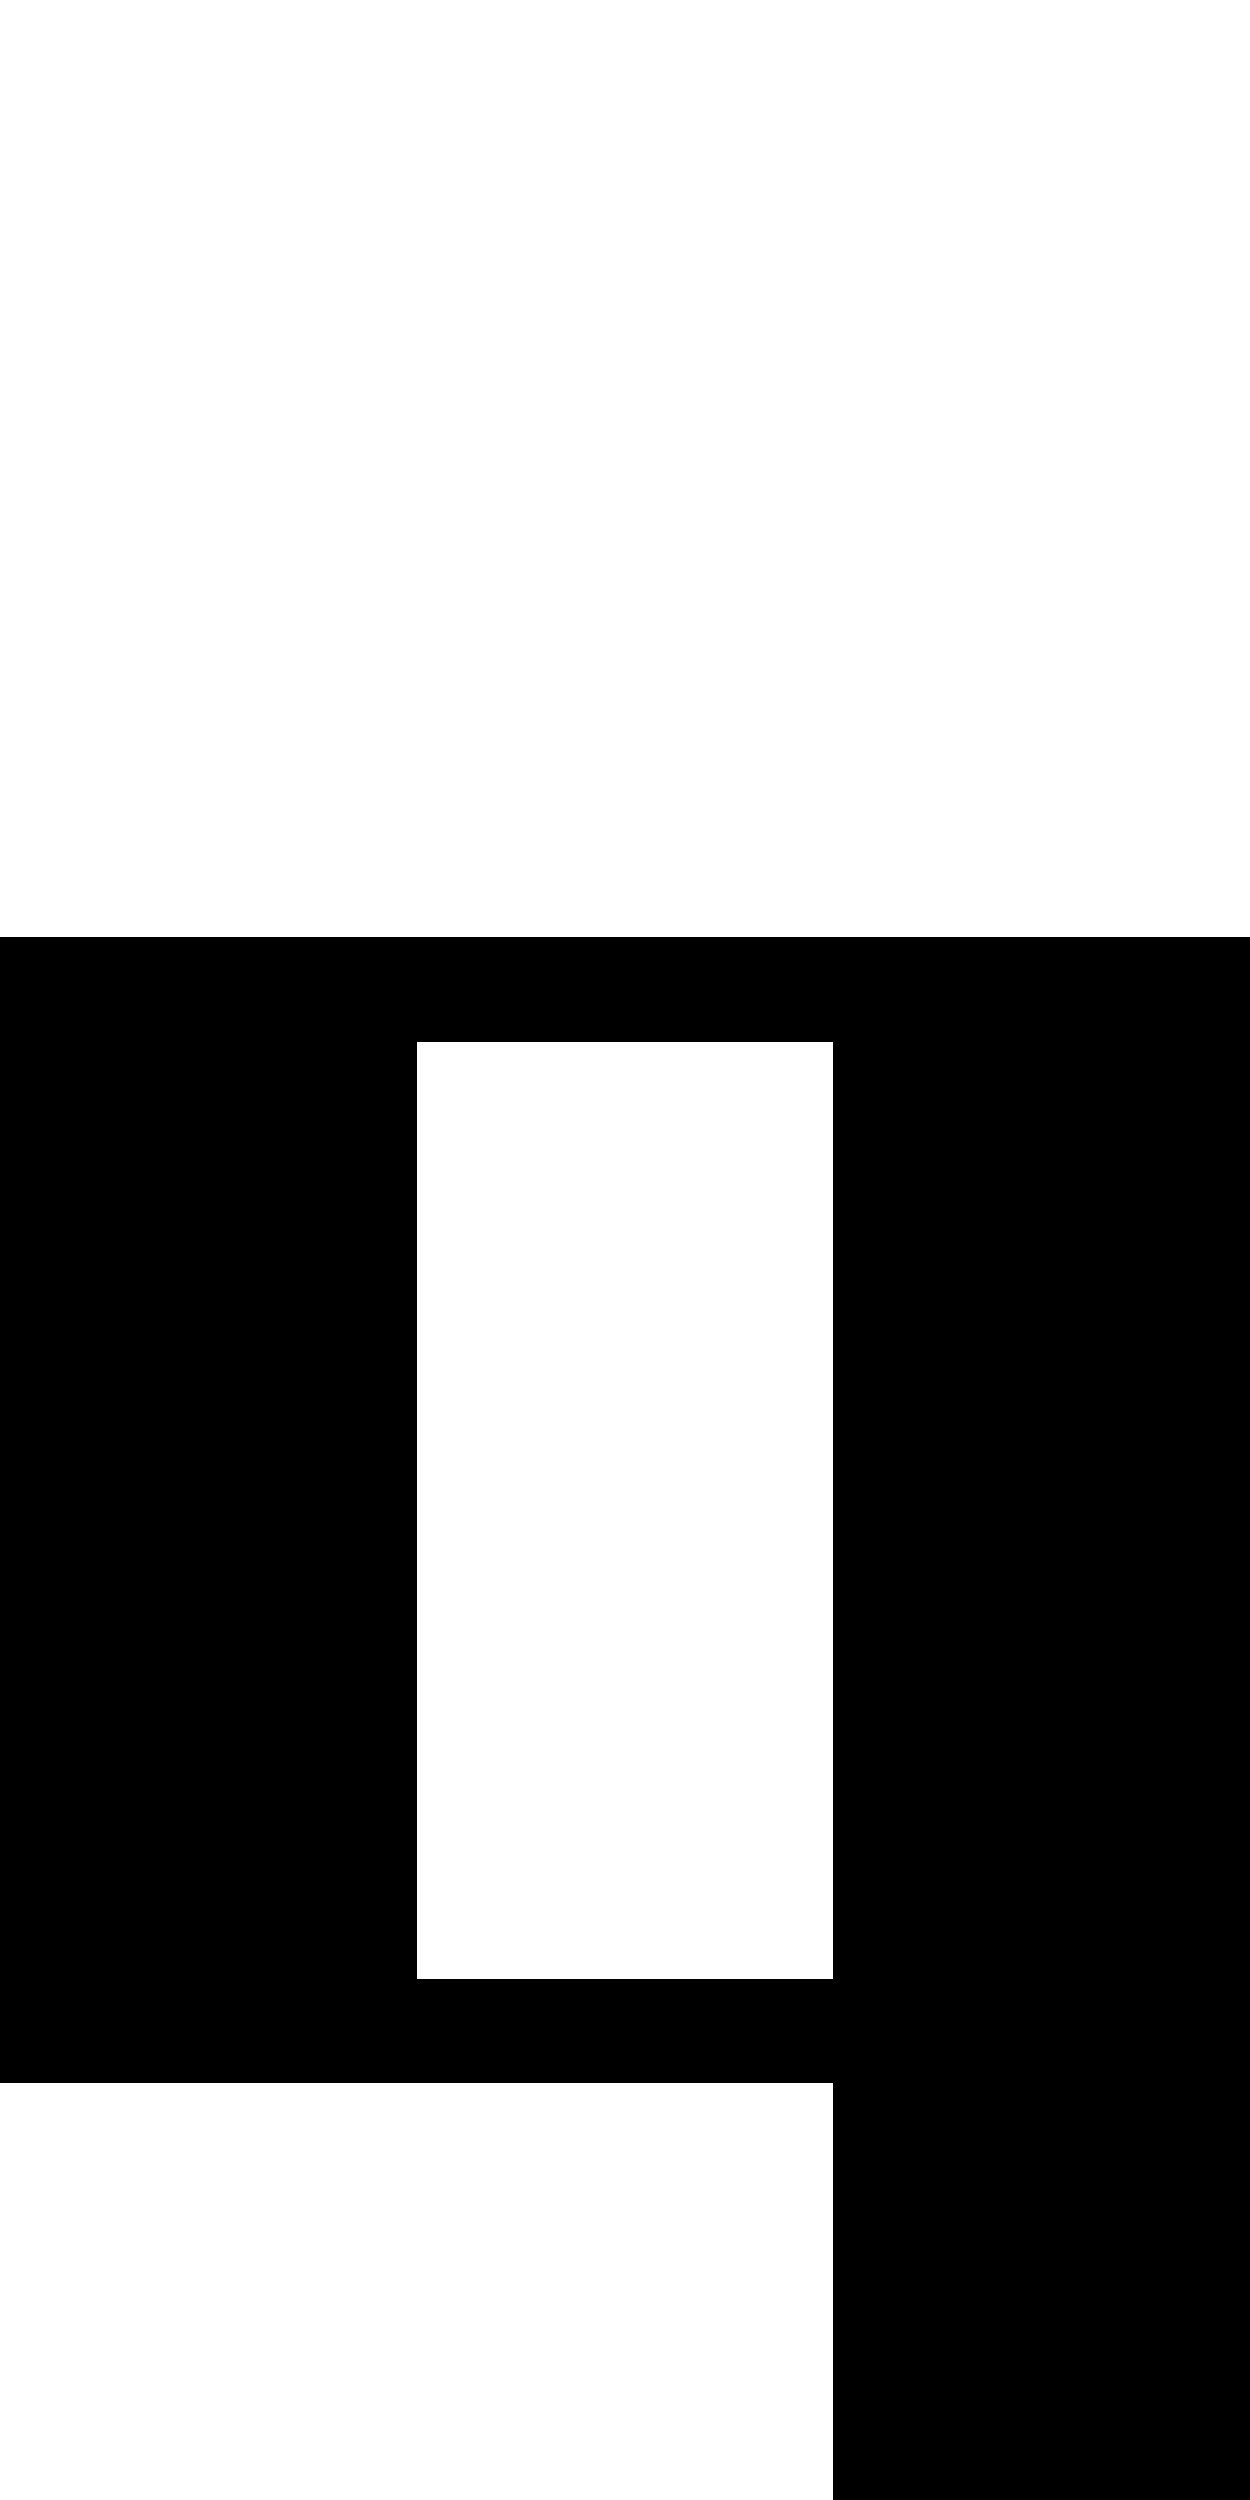
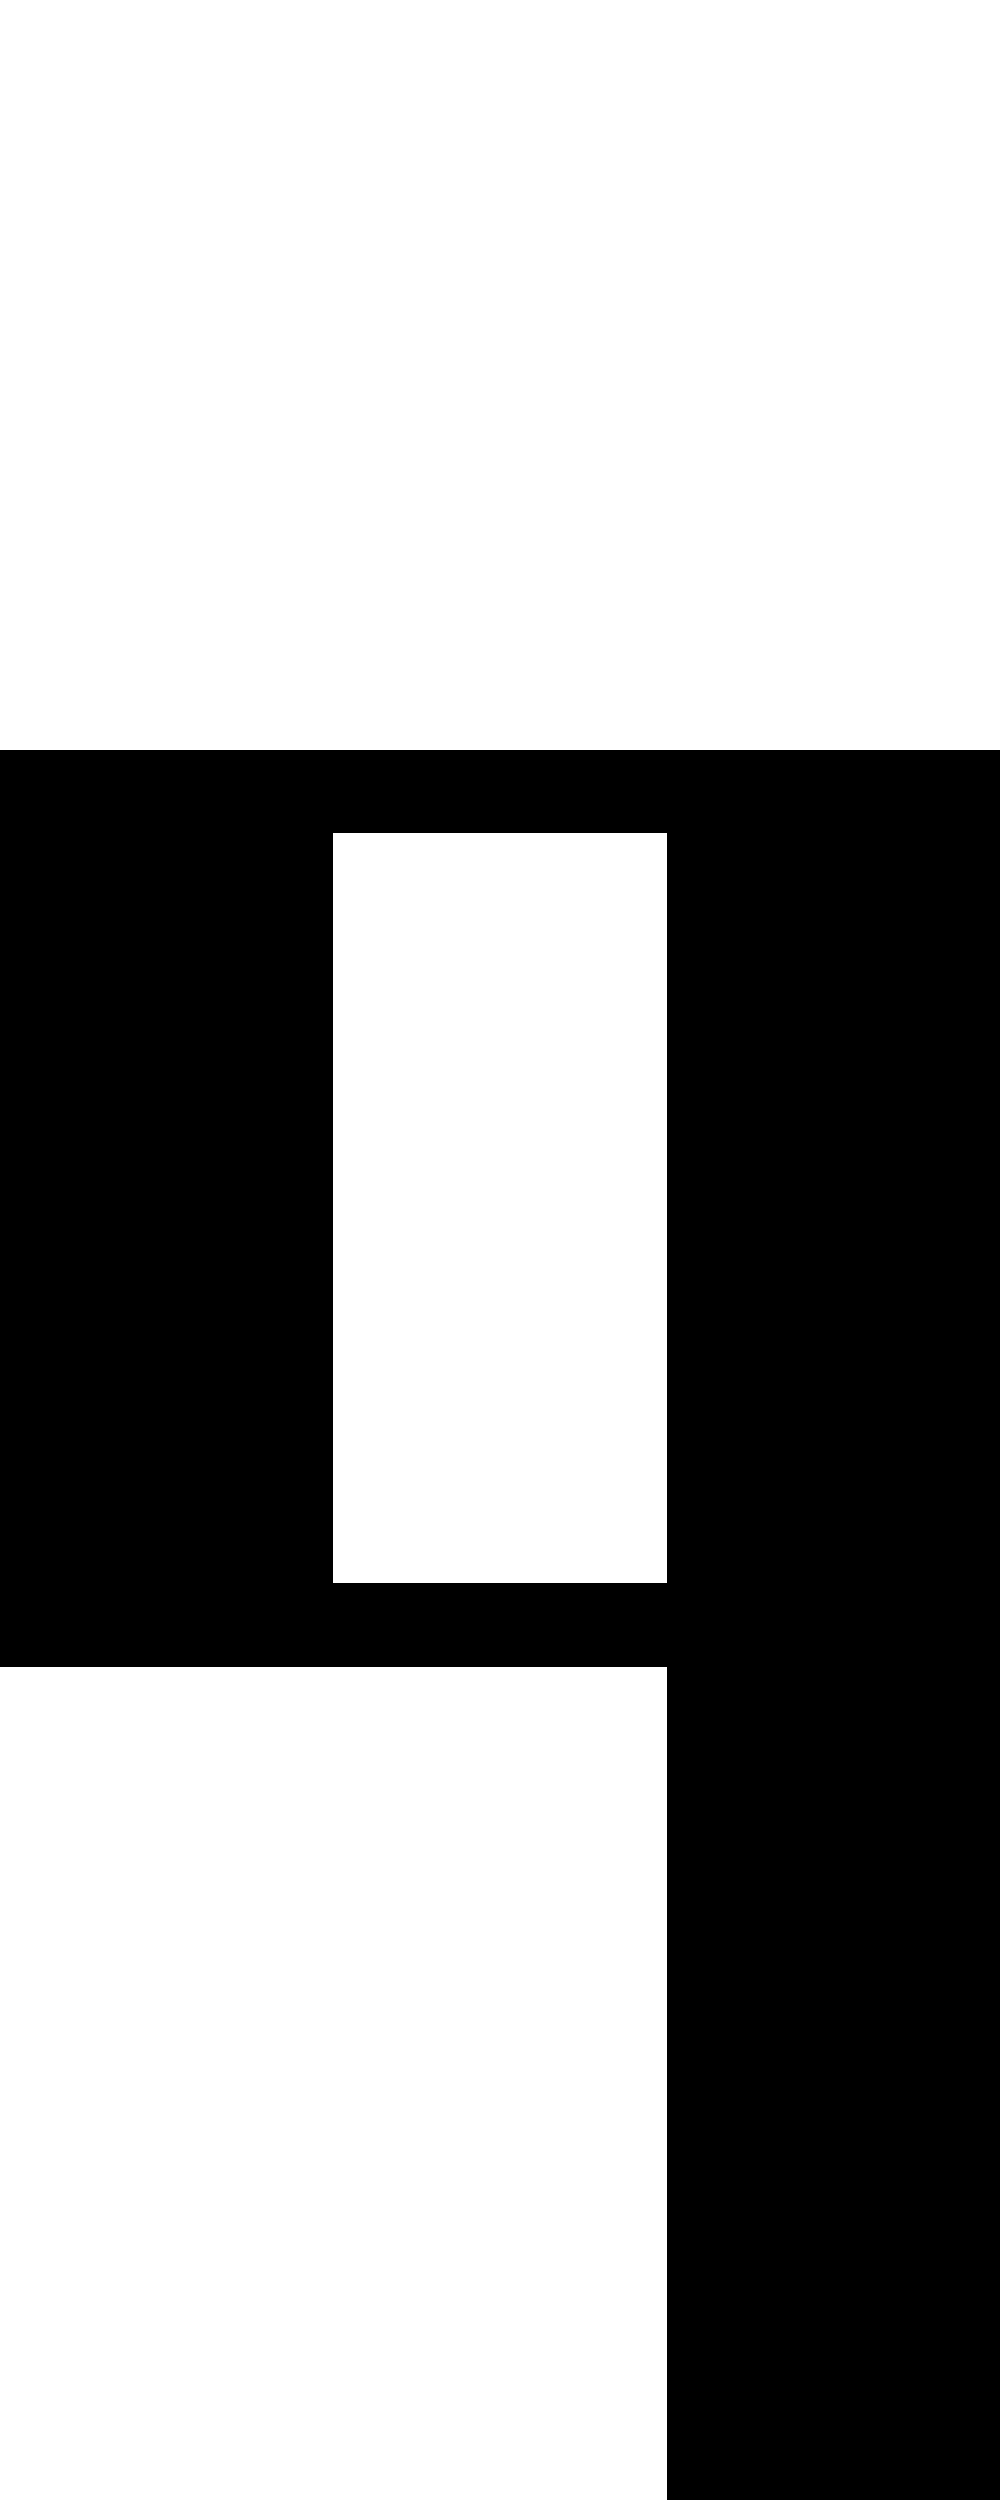
- <svg xmlns="http://www.w3.org/2000/svg" viewBox="0 0 12 24" shape-rendering="crispEdges">
+ <svg xmlns="http://www.w3.org/2000/svg" viewBox="0 0 12 30" shape-rendering="crispEdges">
  <g>
    <polygon class="q" points="0,9 12,9 12,10 0,10" />
    <polygon class="q" points="0,10 4,10 4,19 0,19" />
-     <polygon class="q" points="8,10 12,10 12,24 8,24" />
+     <polygon class="q" points="8,10 12,10 12,30 8,30" />
    <polygon class="q" points="0,19 12,19 12,20 0,20" />
  </g>
</svg>
